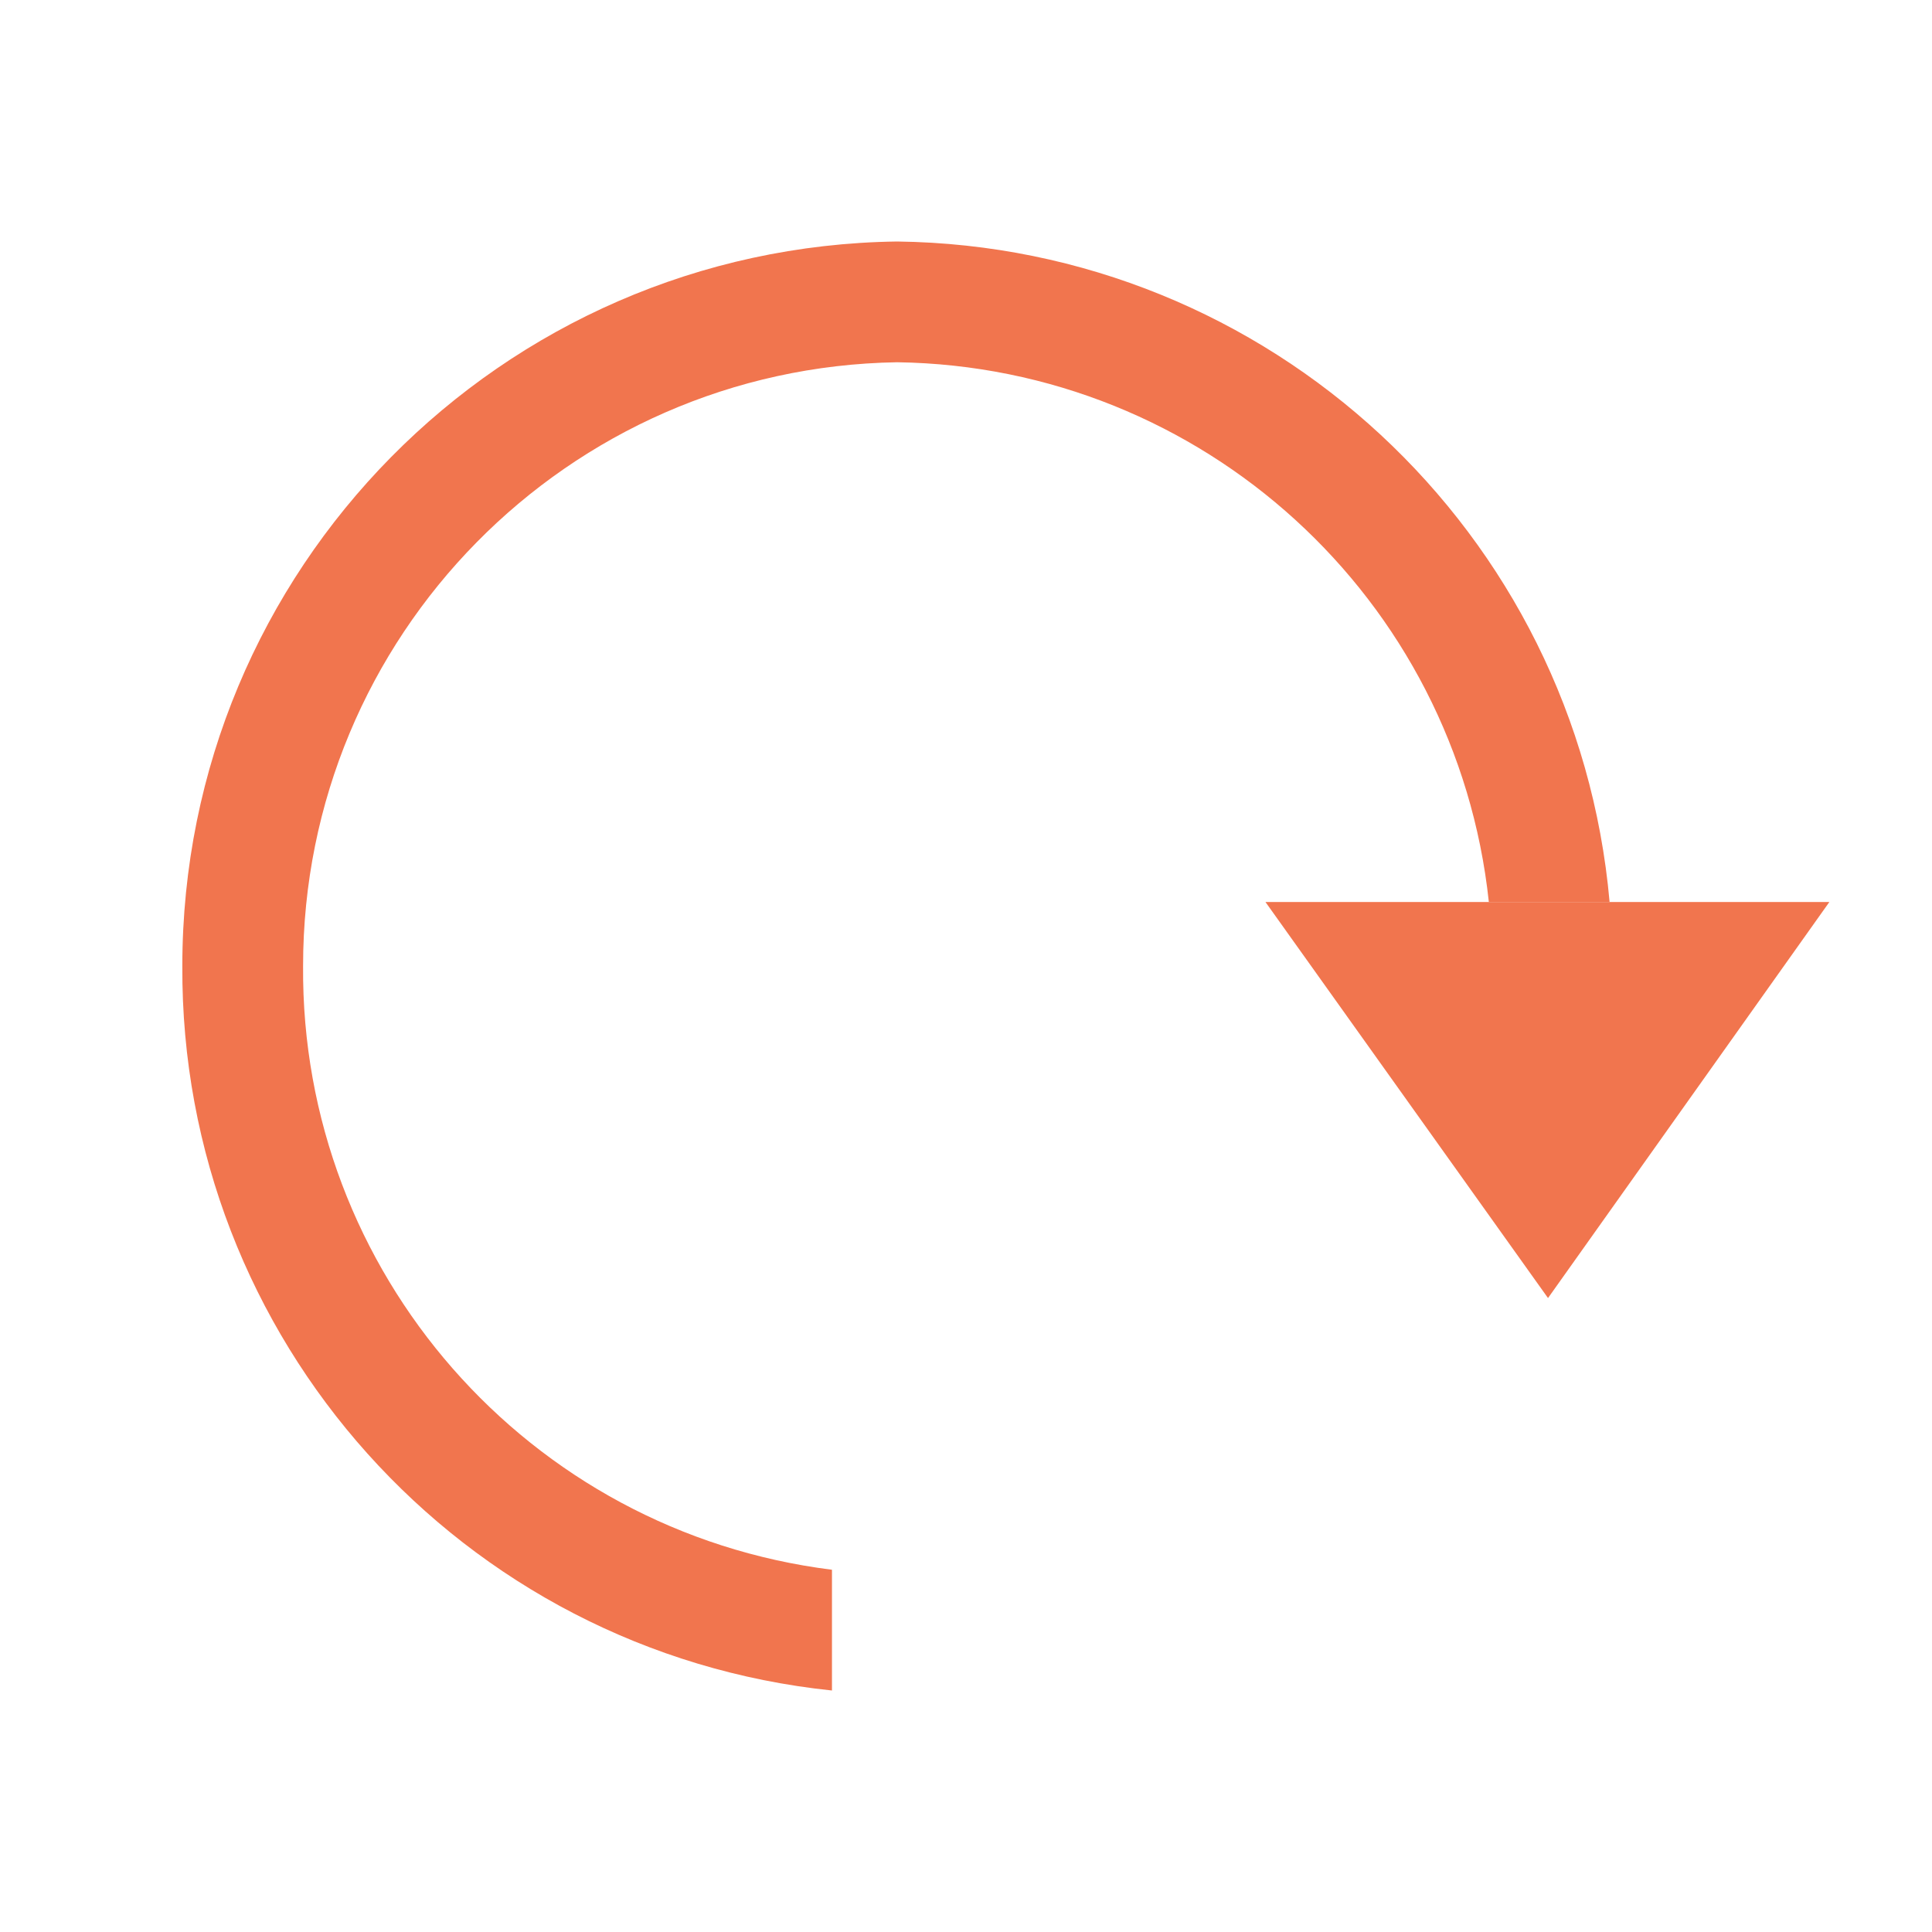
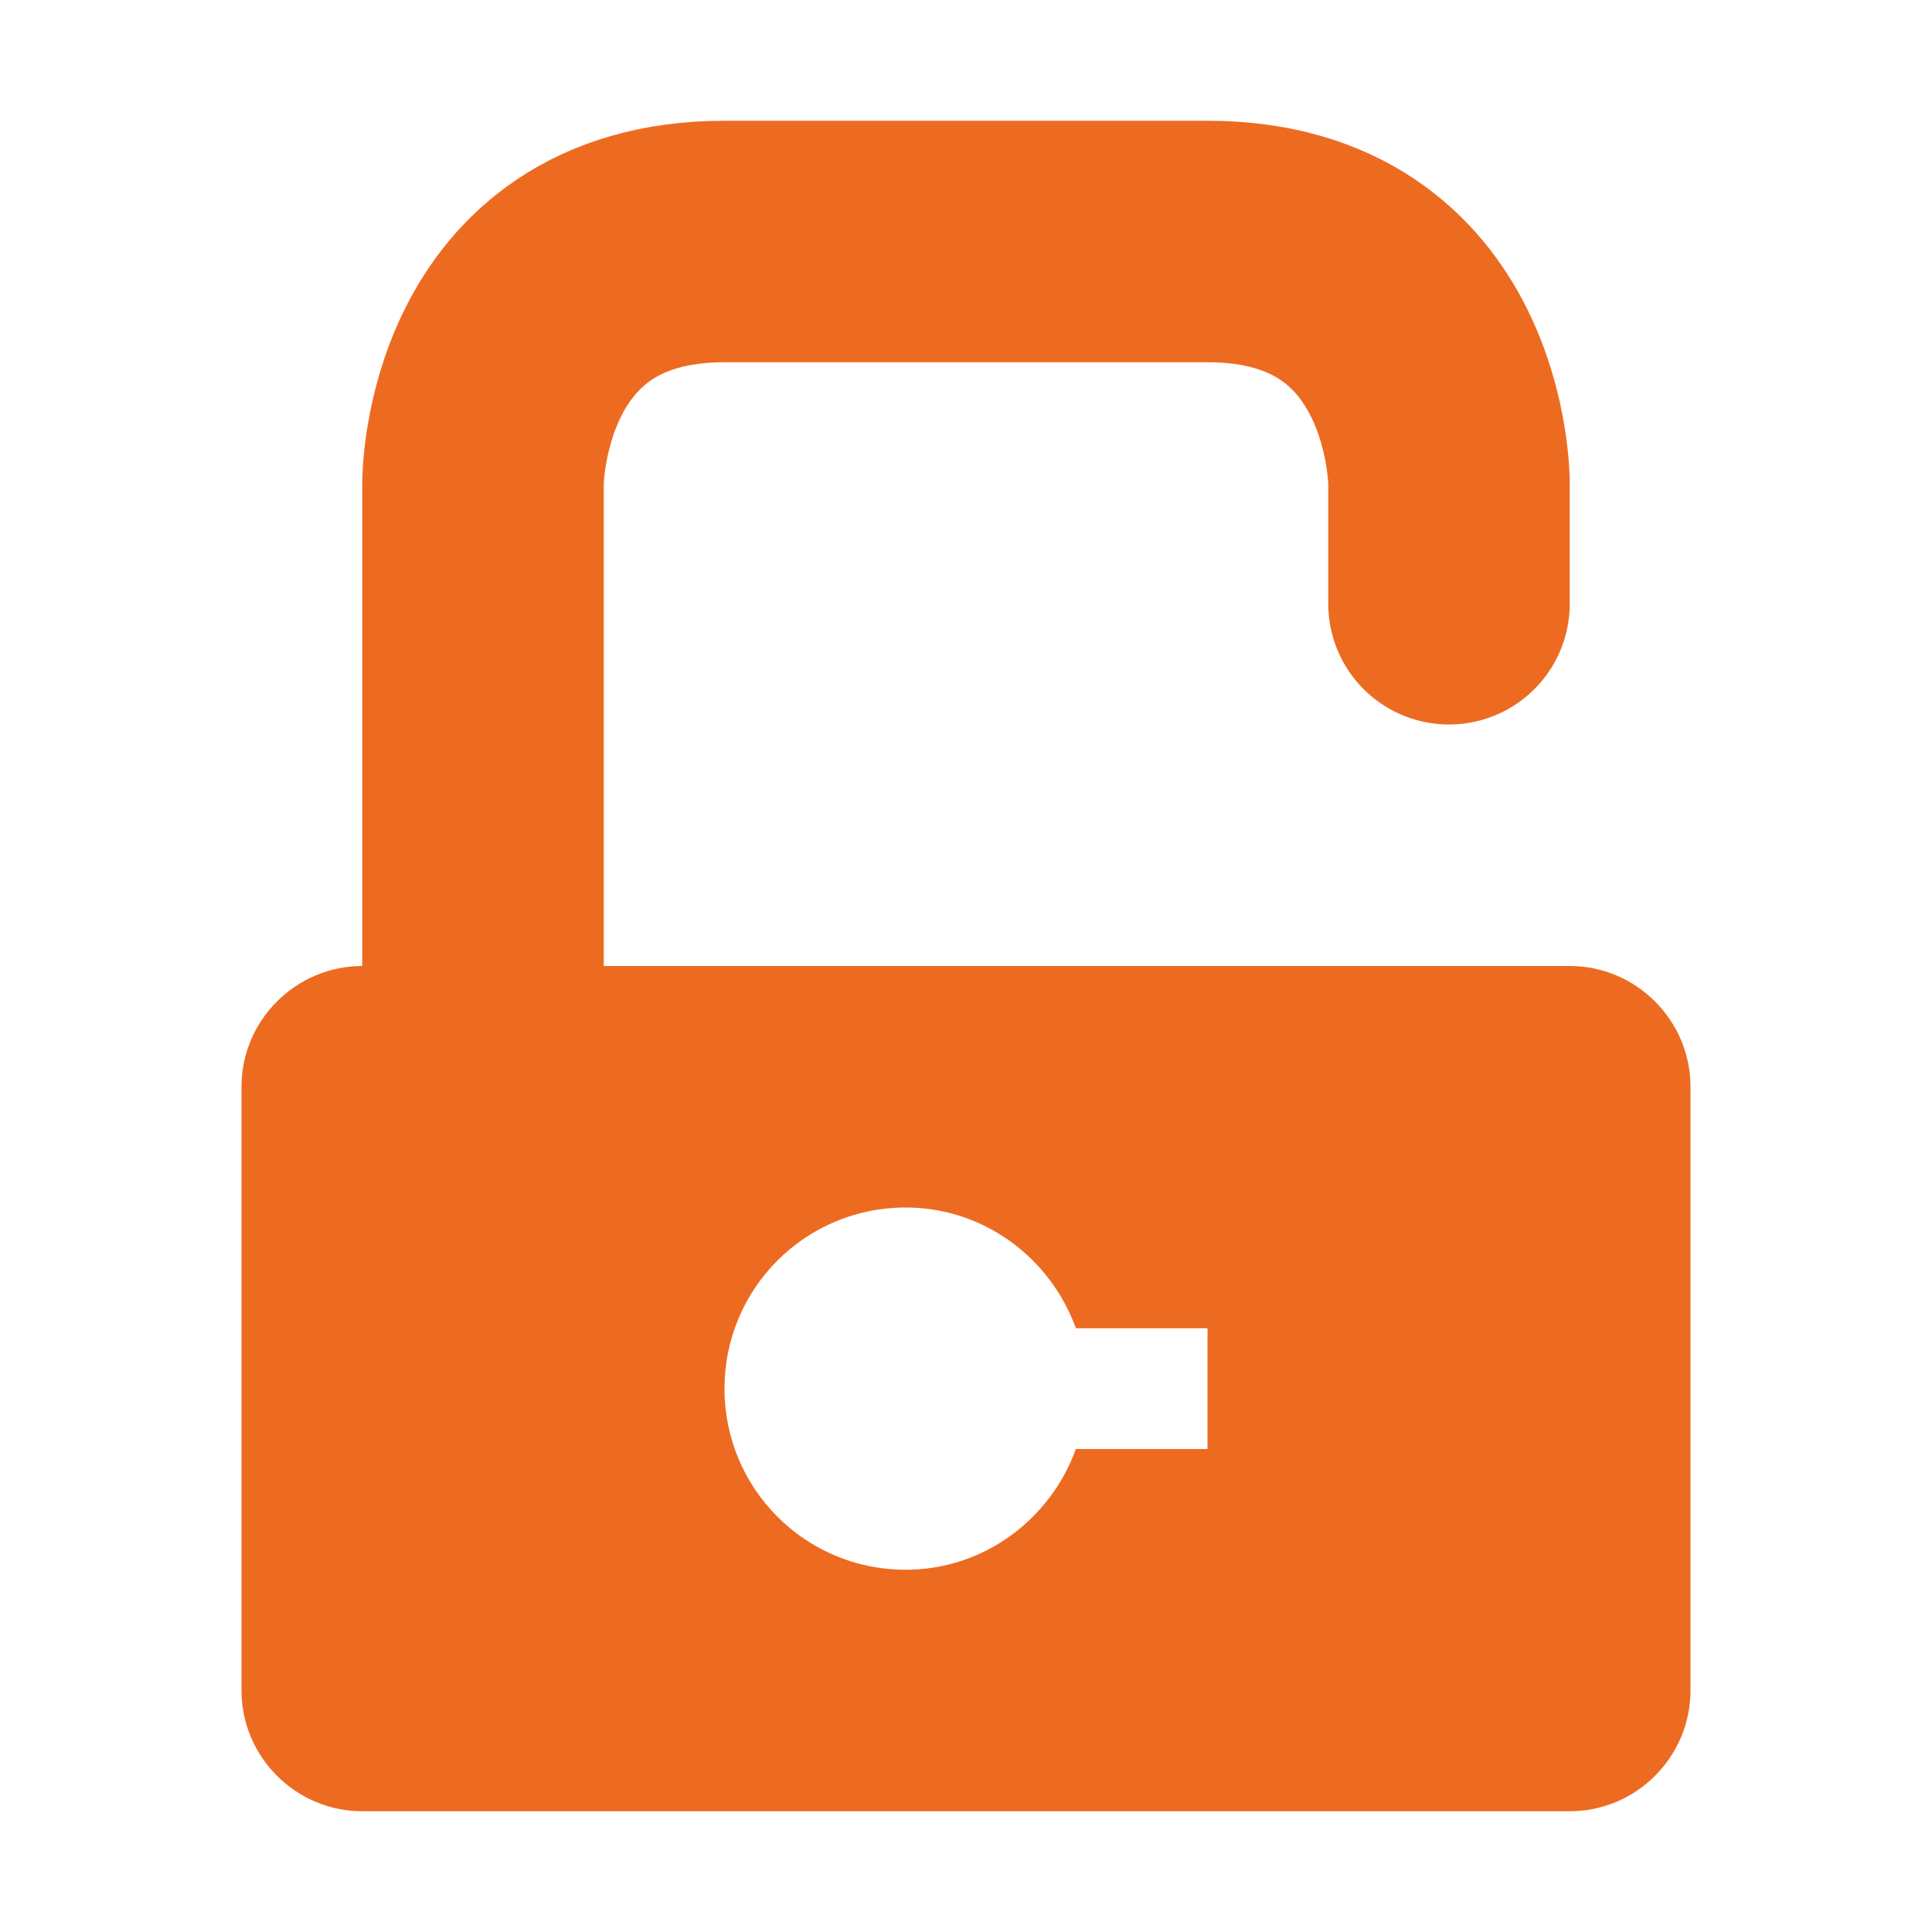
- <svg xmlns="http://www.w3.org/2000/svg" id="图层_1" data-name="图层 1" viewBox="0 0 16 16">
-   <defs>
-     <style>.cls-1{fill:none;}.cls-2,.cls-3{fill:#2b3436;}.cls-2{fill-rule:evenodd;}</style>
-   </defs>
-   <path fill="#F1754E" d="M12.33,7.47A5,5,0,0,0,7.43,3,5,5,0,0,0,2.51,8a5,5,0,0,0,4.38,5v1A6,6,0,0,1,1.51,8,6,6,0,0,1,7.43,2a6,6,0,0,1,5.9,5.47Z" />
-   <path fill="#F1754E" d="M12.82,10.75,10.48,7.47h4.67Z" />
+ <svg xmlns="http://www.w3.org/2000/svg" version="1.0" id="Layer_1" x="0px" y="0px" viewBox="0 0 16 16" enable-background="new 0 0 16 16" xml:space="preserve">
+   <g id="lock_x5F_open">
+     <path fill="none" stroke="#ED6B21" stroke-width="2" stroke-linecap="round" stroke-miterlimit="10" d="M4,8V4c0,0,0-2,2-2   c1,0,3,0,4,0c2,0,2,2,2,2v1" />
+     <path fill="#ED6B21" d="M13,8H3C2.45,8,2,8.45,2,9v5c0,0.55,0.45,1,1,1h10c0.55,0,1-0.45,1-1V9C14,8.45,13.55,8,13,8z M10,12H8.91   c-0.21,0.58-0.76,1-1.41,1C6.67,13,6,12.33,6,11.5S6.67,10,7.5,10c0.65,0,1.2,0.42,1.41,1H10V12z" />
+   </g>
</svg>
